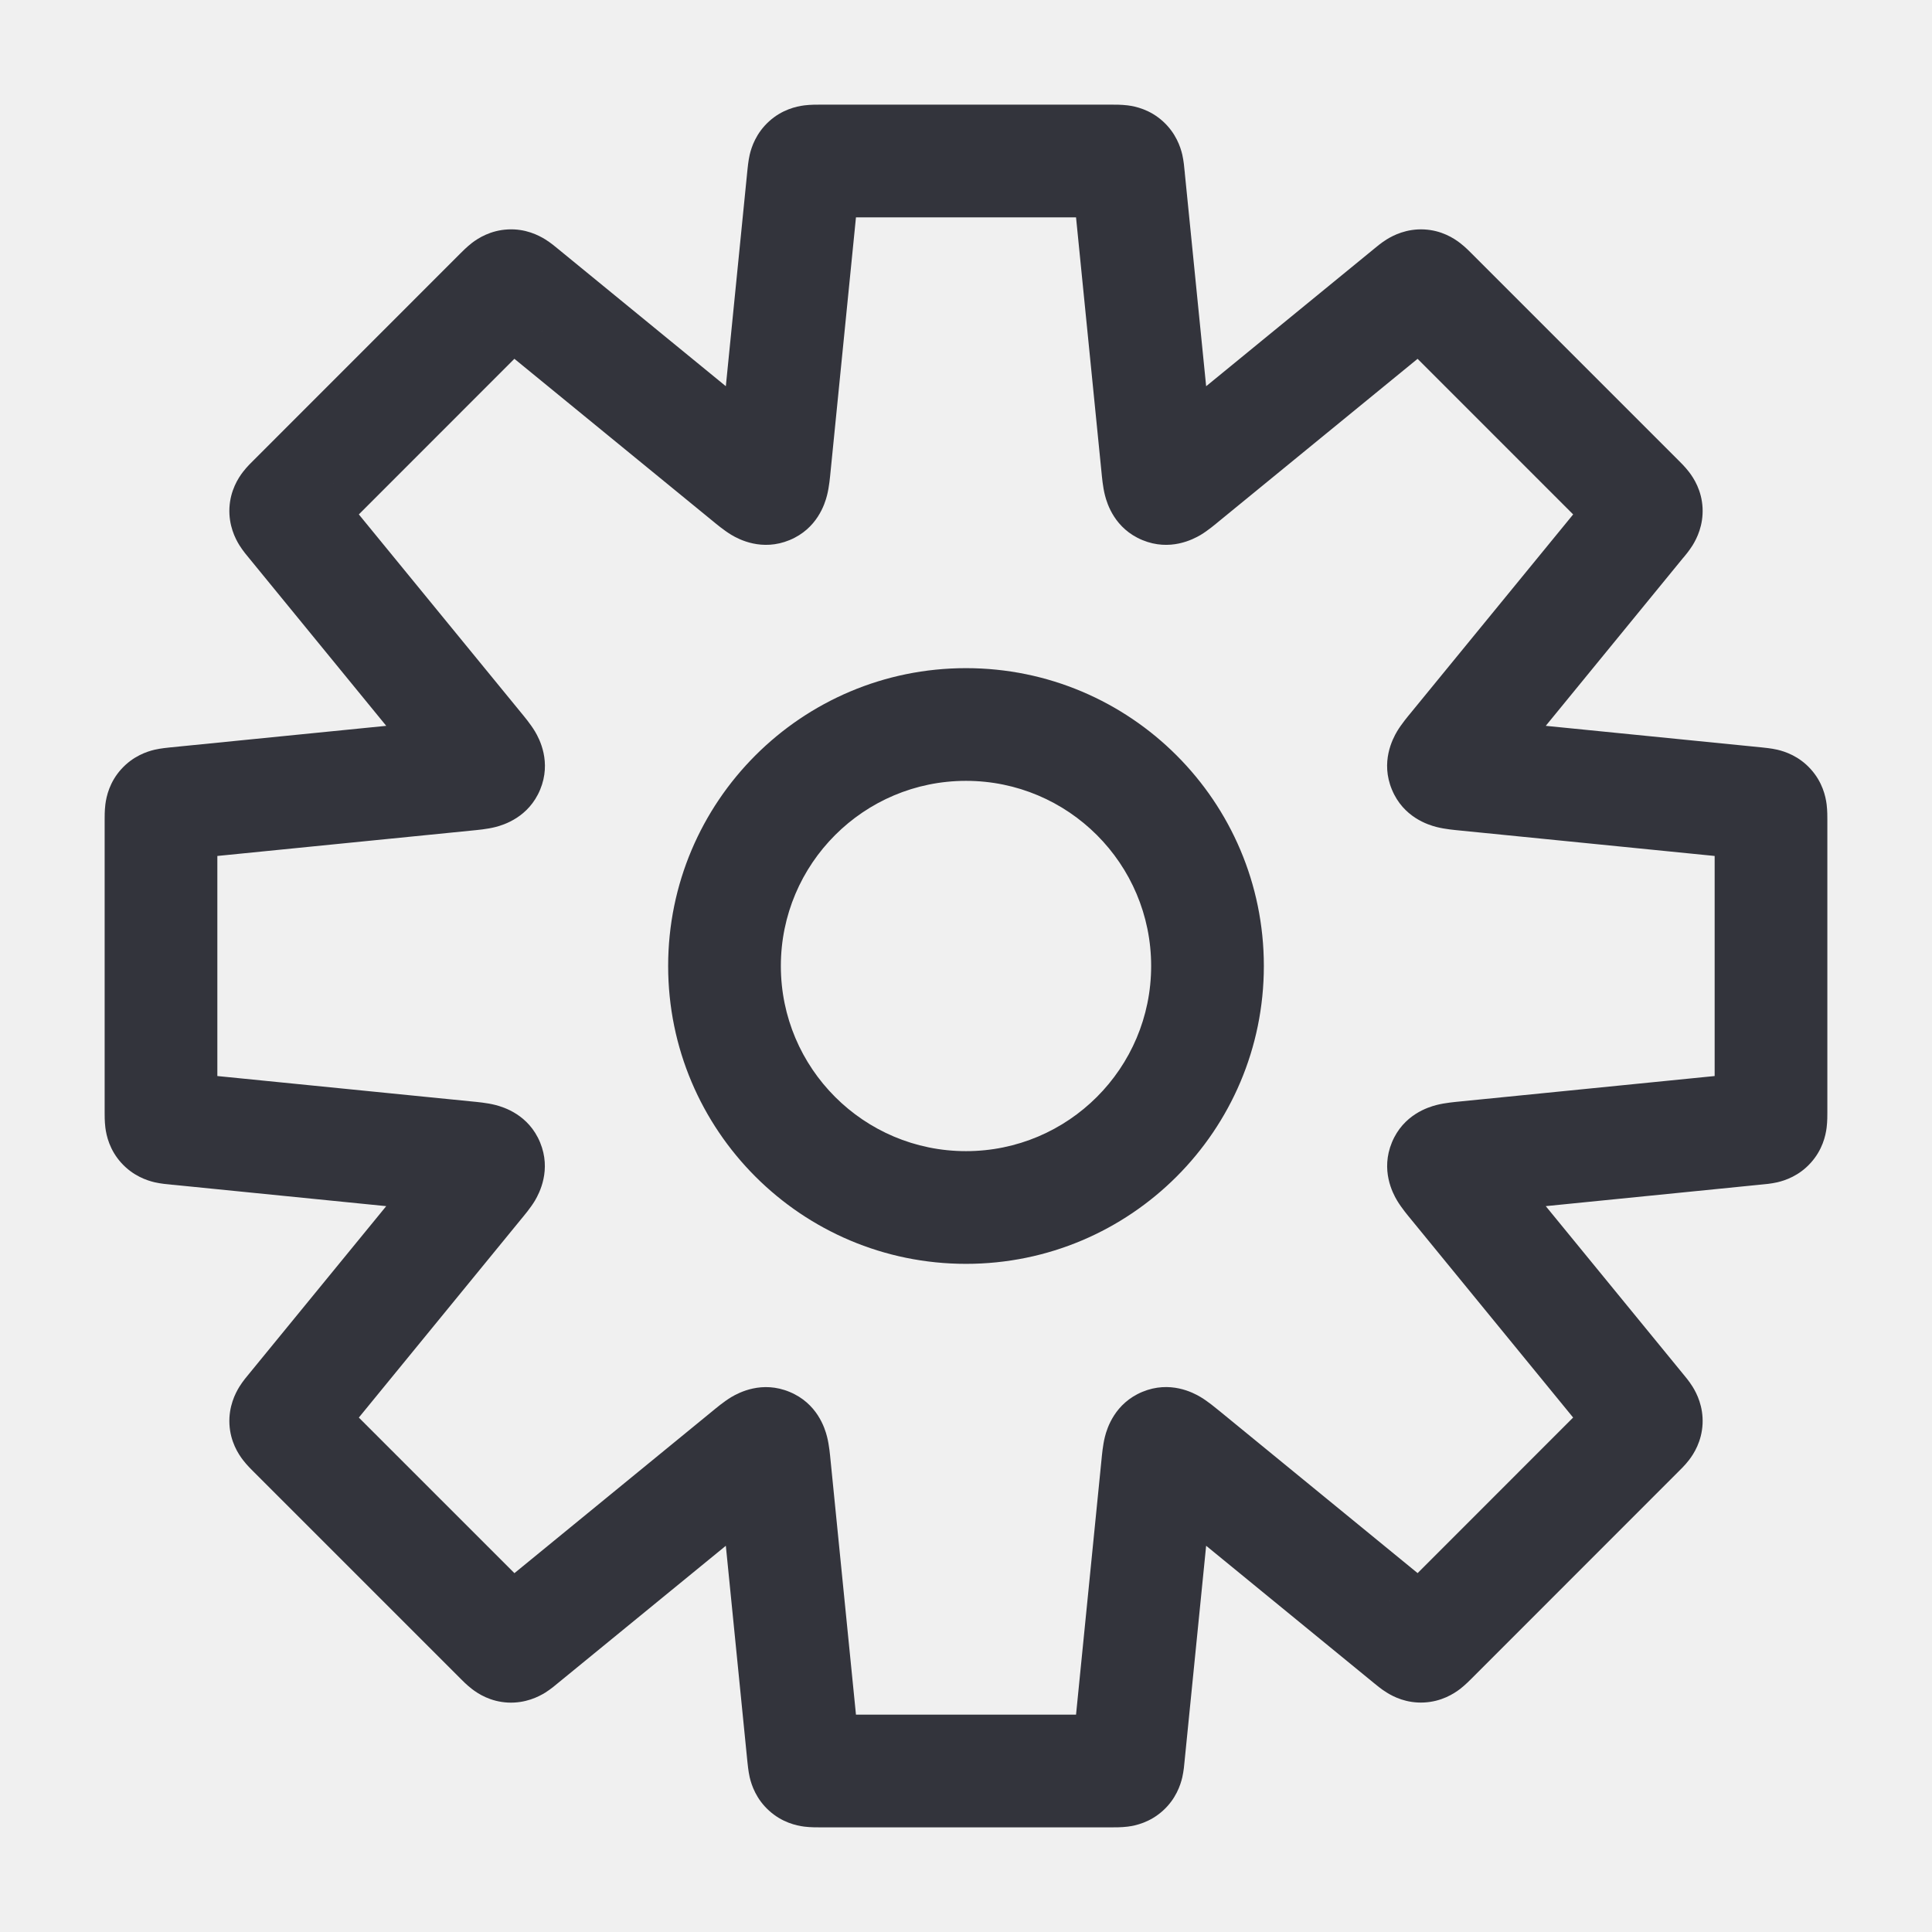
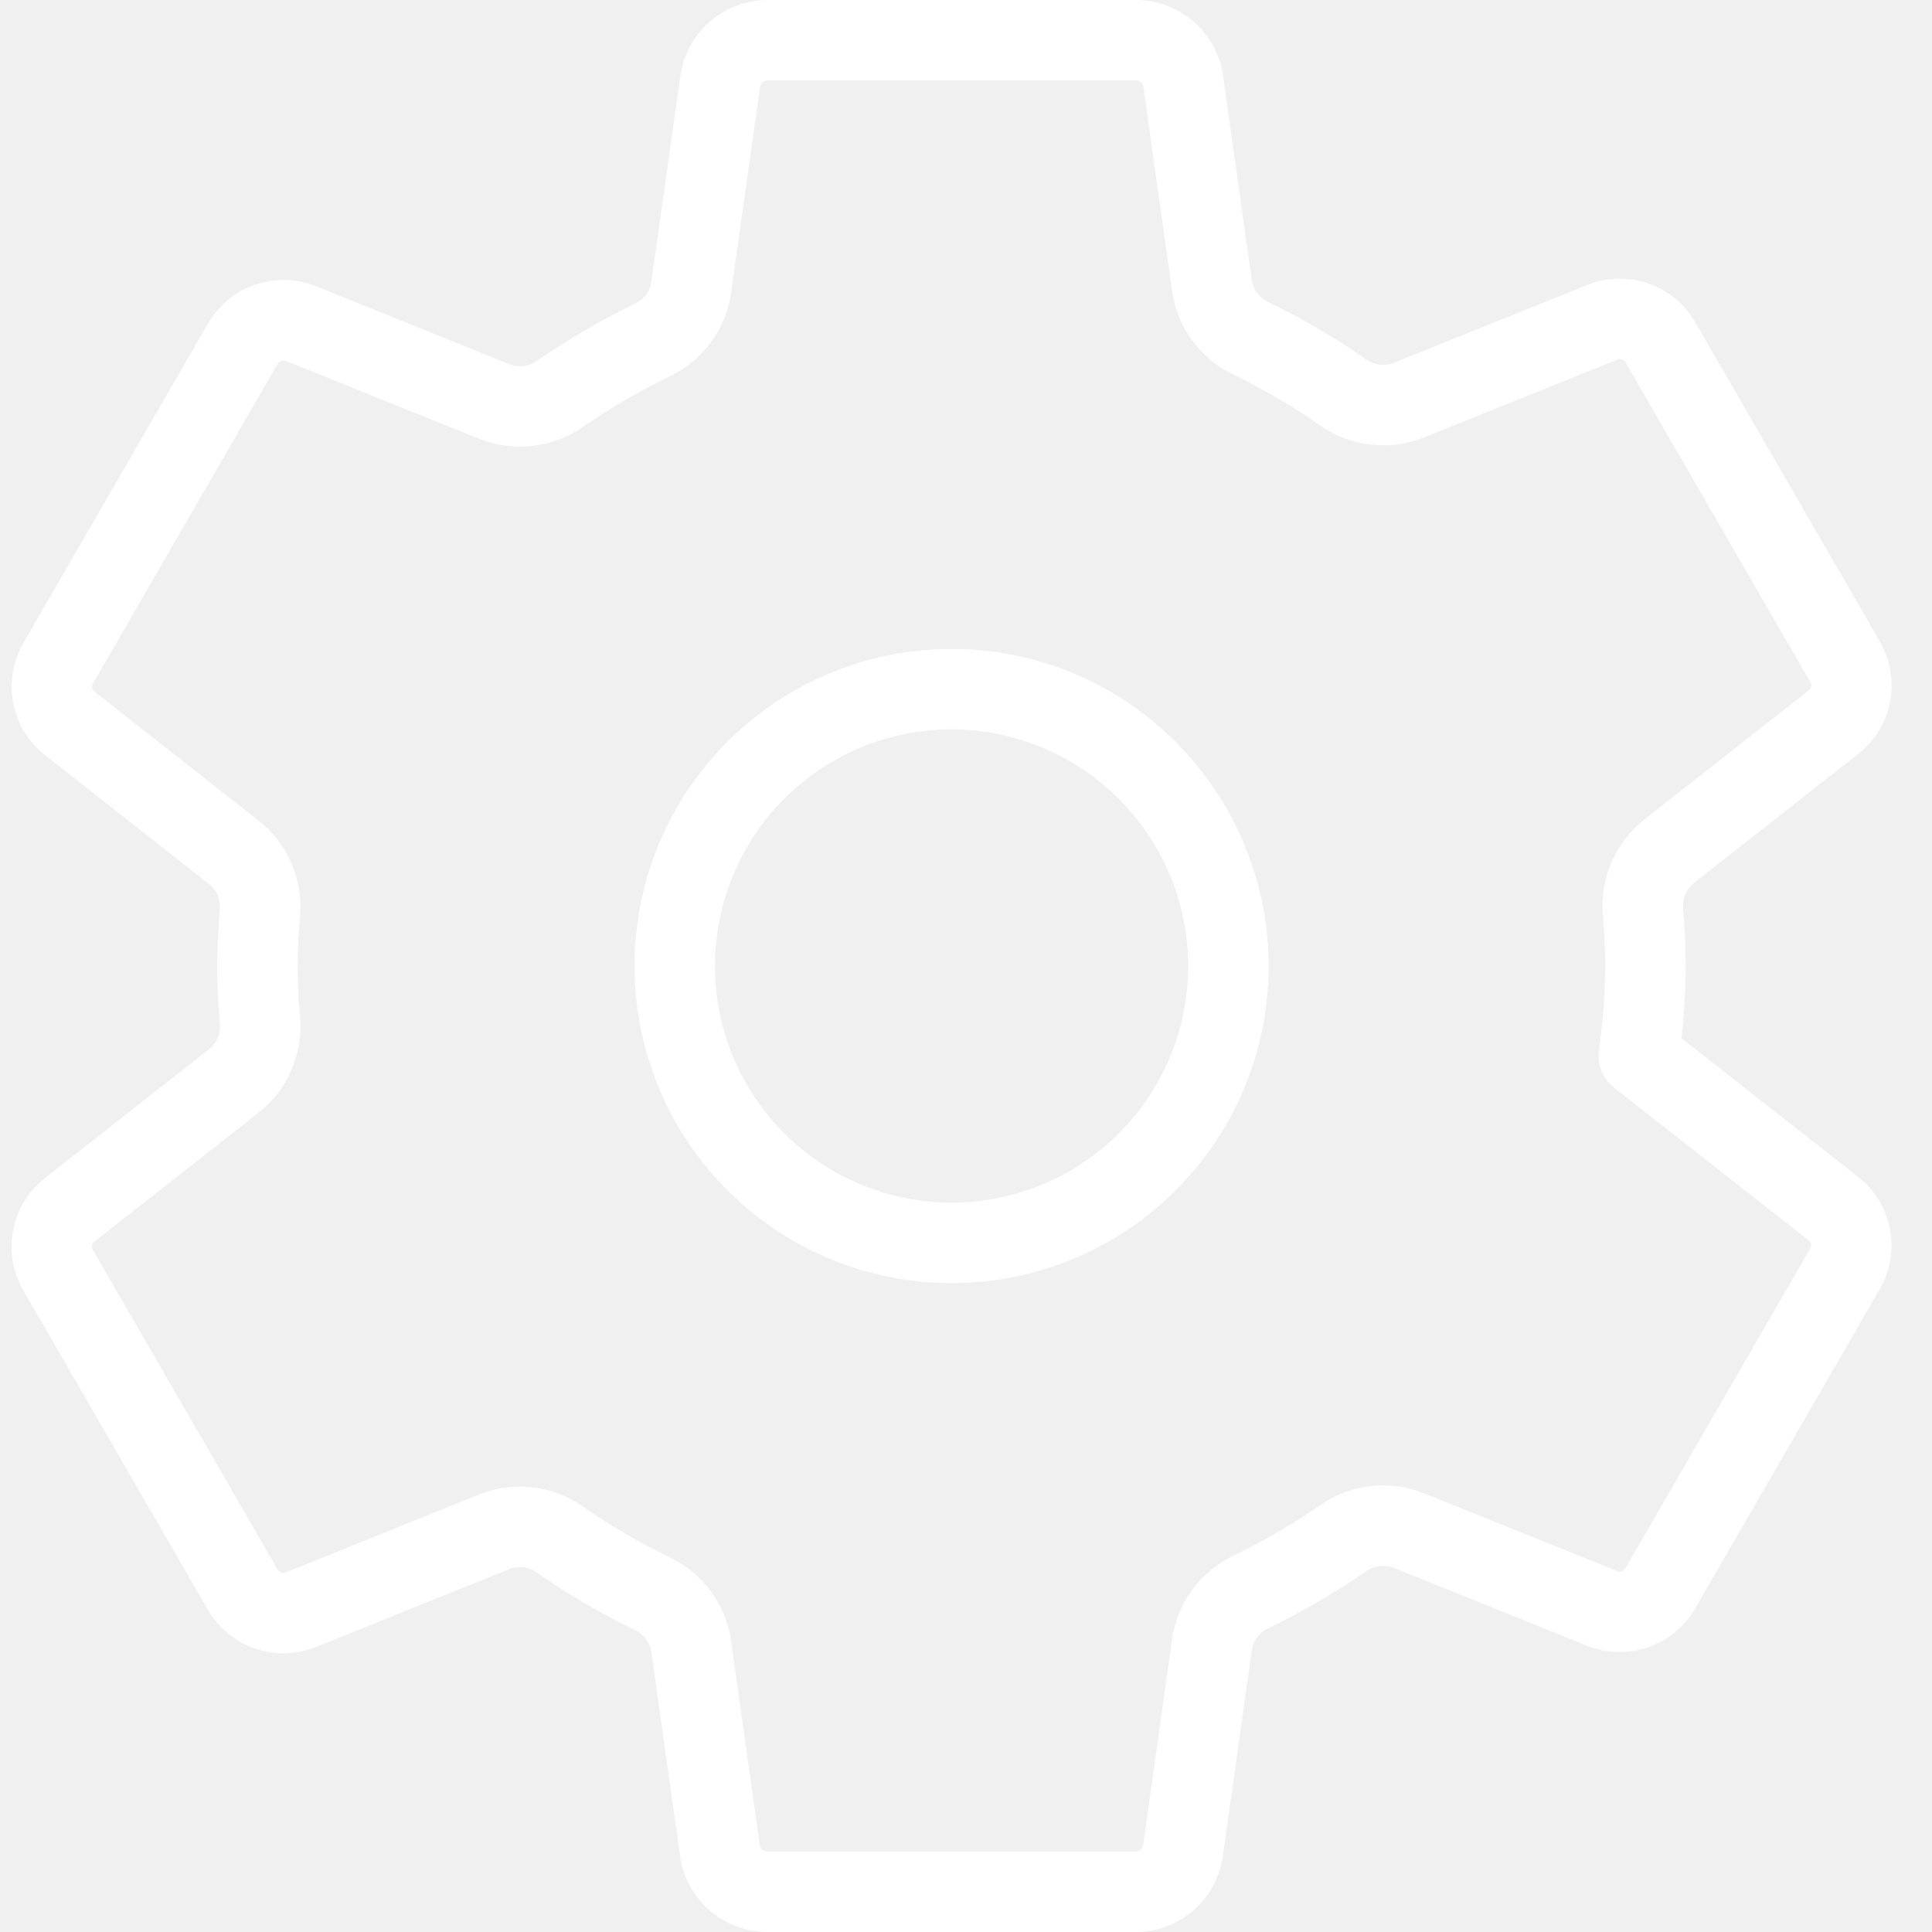
<svg xmlns="http://www.w3.org/2000/svg" width="24" height="24" viewBox="0 0 24 24" fill="none">
-   <path d="M14.018 2.18H13.318V2.215L13.322 2.25L14.018 2.18ZM14.018 2.18H14.718V2.145L14.714 2.11L14.018 2.18ZM14.38 5.795L13.683 5.864L13.683 5.864L14.38 5.795ZM14.459 6.063L14.191 6.709L14.191 6.709L14.459 6.063ZM14.705 5.93L14.262 5.388L14.262 5.388L14.705 5.93ZM17.517 3.629L17.073 3.088L17.073 3.088L17.517 3.629ZM17.785 3.643L17.29 4.138L17.29 4.138L17.785 3.643ZM20.357 6.215L19.862 6.71L19.862 6.71L20.357 6.215ZM20.371 6.483L19.829 6.04L19.829 6.04L20.371 6.483ZM18.07 9.295L18.612 9.738L18.612 9.738L18.07 9.295ZM17.937 9.541L17.291 9.809L17.291 9.809L17.937 9.541ZM18.205 9.621L18.136 10.317L18.136 10.317L18.205 9.621ZM21.82 14.018L21.75 13.322L21.75 13.322L21.82 14.018ZM18.206 14.38L18.275 15.076L18.275 15.076L18.206 14.38ZM17.938 14.459L17.291 14.191L17.291 14.191L17.938 14.459ZM18.071 14.705L18.612 14.262L18.612 14.262L18.071 14.705ZM20.371 17.516L20.912 17.073L20.912 17.073L20.371 17.516ZM17.655 20.45L17.62 19.751L17.62 19.751L17.655 20.45ZM17.517 20.37L17.073 20.912L17.073 20.912L17.517 20.37ZM14.705 18.07L14.262 18.612L14.262 18.612L14.705 18.07ZM14.459 17.937L14.191 17.29L14.191 17.29L14.459 17.937ZM14.38 18.205L13.683 18.135L13.683 18.135L14.38 18.205ZM14.018 21.82L13.322 21.75L13.322 21.75L14.018 21.82ZM13.977 21.974L13.507 21.455L13.507 21.455L13.977 21.974ZM10.023 21.974L10.493 21.455L10.493 21.455L10.023 21.974ZM9.982 21.82L10.678 21.75L10.678 21.75L9.982 21.82ZM9.621 18.205L10.317 18.136L10.317 18.136L9.621 18.205ZM9.541 17.937L9.809 17.291L9.809 17.291L9.541 17.937ZM9.295 18.07L9.738 18.612L9.738 18.612L9.295 18.07ZM6.483 20.371L6.926 20.912L6.926 20.912L6.483 20.371ZM6.345 20.451L6.38 19.751L6.38 19.751L6.345 20.451ZM6.215 20.357L5.72 20.852L5.72 20.852L6.215 20.357ZM3.643 17.785L4.138 17.29L4.138 17.29L3.643 17.785ZM3.629 17.517L3.088 17.073L3.088 17.073L3.629 17.517ZM5.93 14.705L5.388 14.262L5.388 14.262L5.93 14.705ZM6.063 14.459L6.709 14.191L6.709 14.191L6.063 14.459ZM5.795 14.38L5.864 13.683L5.864 13.683L5.795 14.38ZM2.18 14.018L2.25 13.322L2.215 13.318H2.18V14.018ZM2.18 14.018L2.11 14.714L2.145 14.718H2.18V14.018ZM2.026 13.977L1.507 14.446L1.507 14.446L2.026 13.977ZM2.026 10.023L2.545 10.493L2.545 10.493L2.026 10.023ZM2.18 9.982L2.11 9.285L2.11 9.285L2.18 9.982ZM5.795 9.62L5.865 10.317L5.865 10.317L5.795 9.62ZM6.063 9.541L5.416 9.273L5.416 9.273L6.063 9.541ZM5.93 9.295L5.388 9.738L5.388 9.738L5.93 9.295ZM3.629 6.483L4.171 6.04L4.171 6.04L3.629 6.483ZM3.643 6.215L3.148 5.72L3.148 5.72L3.643 6.215ZM6.215 3.642L5.72 3.147L5.72 3.147L6.215 3.642ZM6.483 3.629L6.926 3.087L6.926 3.087L6.483 3.629ZM9.295 5.929L9.738 5.388L9.738 5.388L9.295 5.929ZM9.541 6.062L9.273 5.416L9.273 5.416L9.541 6.062ZM9.621 5.794L10.317 5.864L10.317 5.864L9.621 5.794ZM9.982 2.18L10.678 2.25L10.678 2.25L9.982 2.18ZM10.023 2.026L10.493 2.545L10.493 2.545L10.023 2.026ZM13.977 2.026L13.507 2.545L13.507 2.545L13.977 2.026ZM14.718 2.18V2.18H13.318V2.18H14.718ZM15.076 5.725L14.714 2.11L13.322 2.25L13.683 5.864L15.076 5.725ZM14.727 5.416C14.857 5.47 14.952 5.56 15.011 5.651C15.062 5.729 15.08 5.795 15.084 5.811C15.088 5.829 15.088 5.836 15.085 5.814C15.083 5.794 15.08 5.769 15.076 5.725L13.683 5.864C13.689 5.923 13.699 6.046 13.726 6.152C13.753 6.259 13.848 6.567 14.191 6.709L14.727 5.416ZM14.262 5.388C14.228 5.416 14.208 5.432 14.192 5.444C14.175 5.457 14.18 5.453 14.196 5.443C14.21 5.435 14.269 5.4 14.36 5.381C14.467 5.359 14.597 5.362 14.727 5.416L14.191 6.709C14.534 6.851 14.82 6.701 14.915 6.645C15.008 6.589 15.103 6.508 15.148 6.471L14.262 5.388ZM17.073 3.088L14.262 5.388L15.148 6.471L17.96 4.171L17.073 3.088ZM17.69 2.85C17.473 2.84 17.312 2.921 17.226 2.974C17.157 3.017 17.092 3.072 17.073 3.088L17.96 4.171C17.979 4.156 17.986 4.15 17.991 4.146C17.996 4.142 17.986 4.15 17.967 4.162C17.924 4.189 17.799 4.258 17.62 4.249L17.69 2.85ZM18.28 3.148C18.263 3.131 18.203 3.069 18.139 3.02C18.059 2.958 17.907 2.861 17.69 2.85L17.62 4.249C17.442 4.24 17.324 4.159 17.284 4.128C17.266 4.114 17.257 4.105 17.262 4.11C17.266 4.114 17.273 4.121 17.29 4.138L18.28 3.148ZM20.852 5.72L18.28 3.148L17.29 4.138L19.862 6.71L20.852 5.72ZM21.15 6.31C21.139 6.093 21.042 5.941 20.98 5.861C20.931 5.797 20.869 5.737 20.852 5.72L19.862 6.71C19.879 6.727 19.886 6.734 19.89 6.738C19.895 6.743 19.886 6.734 19.872 6.716C19.841 6.676 19.76 6.558 19.751 6.38L21.15 6.31ZM20.912 6.927C20.928 6.908 20.983 6.843 21.026 6.774C21.079 6.688 21.16 6.527 21.15 6.31L19.751 6.38C19.742 6.201 19.811 6.076 19.838 6.033C19.85 6.014 19.858 6.004 19.854 6.009C19.85 6.014 19.844 6.021 19.829 6.04L20.912 6.927ZM18.612 9.738L20.912 6.926L19.829 6.04L17.528 8.852L18.612 9.738ZM18.584 9.273C18.638 9.403 18.641 9.533 18.619 9.64C18.6 9.731 18.565 9.79 18.557 9.804C18.547 9.821 18.543 9.825 18.556 9.808C18.568 9.792 18.584 9.772 18.612 9.738L17.528 8.852C17.491 8.897 17.411 8.992 17.355 9.085C17.299 9.18 17.148 9.466 17.291 9.809L18.584 9.273ZM18.275 8.924C18.231 8.92 18.206 8.917 18.186 8.914C18.164 8.912 18.171 8.912 18.189 8.916C18.205 8.92 18.271 8.938 18.349 8.989C18.44 9.048 18.53 9.143 18.584 9.273L17.291 9.809C17.433 10.152 17.741 10.247 17.848 10.274C17.954 10.301 18.077 10.311 18.136 10.317L18.275 8.924ZM21.89 9.285L18.275 8.924L18.136 10.317L21.75 10.678L21.89 9.285ZM22.493 9.554C22.348 9.393 22.176 9.336 22.078 9.313C21.999 9.295 21.914 9.288 21.89 9.285L21.75 10.678C21.774 10.681 21.784 10.682 21.79 10.683C21.796 10.684 21.783 10.682 21.761 10.677C21.712 10.666 21.575 10.626 21.455 10.493L22.493 9.554ZM22.7 10.181C22.7 10.157 22.701 10.071 22.691 9.991C22.678 9.891 22.639 9.715 22.493 9.554L21.455 10.493C21.335 10.361 21.309 10.22 21.302 10.17C21.3 10.148 21.3 10.135 21.3 10.141C21.3 10.148 21.3 10.157 21.3 10.181H22.7ZM22.7 13.819V10.181H21.3V13.819H22.7ZM22.493 14.446C22.639 14.285 22.678 14.109 22.691 14.009C22.701 13.929 22.7 13.843 22.7 13.819H21.3C21.3 13.843 21.3 13.852 21.3 13.859C21.3 13.865 21.3 13.852 21.302 13.83C21.309 13.78 21.335 13.639 21.455 13.507L22.493 14.446ZM21.89 14.714C21.914 14.712 21.999 14.705 22.078 14.687C22.176 14.664 22.348 14.607 22.493 14.446L21.455 13.507C21.575 13.374 21.712 13.334 21.761 13.323C21.783 13.318 21.796 13.316 21.79 13.317C21.784 13.318 21.774 13.319 21.75 13.322L21.89 14.714ZM18.275 15.076L21.89 14.714L21.75 13.322L18.136 13.683L18.275 15.076ZM18.584 14.727C18.53 14.857 18.441 14.952 18.35 15.011C18.272 15.062 18.206 15.08 18.19 15.084C18.171 15.088 18.165 15.088 18.186 15.085C18.206 15.083 18.232 15.08 18.275 15.076L18.136 13.683C18.078 13.689 17.954 13.699 17.848 13.726C17.741 13.753 17.433 13.848 17.291 14.191L18.584 14.727ZM18.612 14.262C18.585 14.228 18.568 14.208 18.556 14.192C18.543 14.175 18.547 14.179 18.557 14.196C18.566 14.21 18.6 14.269 18.619 14.36C18.642 14.467 18.638 14.597 18.584 14.727L17.291 14.191C17.149 14.534 17.299 14.82 17.356 14.915C17.412 15.008 17.492 15.103 17.529 15.148L18.612 14.262ZM20.912 17.073L18.612 14.262L17.529 15.148L19.829 17.96L20.912 17.073ZM21.15 17.689C21.16 17.473 21.079 17.311 21.026 17.226C20.983 17.157 20.928 17.092 20.912 17.073L19.829 17.96C19.844 17.978 19.85 17.986 19.854 17.991C19.858 17.996 19.85 17.985 19.838 17.966C19.811 17.924 19.742 17.798 19.751 17.62L21.15 17.689ZM20.852 18.279C20.869 18.262 20.931 18.203 20.98 18.139C21.042 18.059 21.139 17.906 21.15 17.689L19.751 17.62C19.76 17.441 19.841 17.323 19.872 17.284C19.886 17.266 19.895 17.256 19.89 17.261C19.886 17.266 19.879 17.272 19.862 17.289L20.852 18.279ZM18.28 20.852L20.852 18.279L19.862 17.289L17.29 19.862L18.28 20.852ZM17.69 21.149C17.907 21.138 18.059 21.041 18.139 20.98C18.203 20.93 18.263 20.869 18.28 20.852L17.29 19.862C17.273 19.879 17.266 19.886 17.262 19.89C17.257 19.894 17.266 19.885 17.284 19.871C17.324 19.841 17.442 19.76 17.62 19.751L17.69 21.149ZM17.073 20.912C17.092 20.927 17.157 20.983 17.226 21.025C17.312 21.079 17.473 21.16 17.69 21.149L17.62 19.751C17.799 19.742 17.924 19.811 17.967 19.837C17.986 19.849 17.996 19.858 17.991 19.854C17.986 19.85 17.979 19.844 17.96 19.828L17.073 20.912ZM14.262 18.612L17.073 20.912L17.96 19.828L15.149 17.528L14.262 18.612ZM14.727 18.584C14.597 18.637 14.467 18.641 14.36 18.619C14.269 18.599 14.21 18.565 14.196 18.556C14.18 18.547 14.175 18.542 14.192 18.555C14.208 18.567 14.228 18.584 14.262 18.612L15.149 17.528C15.103 17.491 15.008 17.411 14.915 17.355C14.82 17.298 14.534 17.148 14.191 17.29L14.727 18.584ZM15.076 18.274C15.08 18.231 15.083 18.205 15.086 18.185C15.088 18.164 15.088 18.17 15.084 18.189C15.08 18.205 15.062 18.271 15.011 18.349C14.952 18.44 14.857 18.53 14.727 18.584L14.191 17.29C13.849 17.432 13.753 17.74 13.726 17.847C13.699 17.953 13.689 18.077 13.683 18.135L15.076 18.274ZM14.714 21.89L15.076 18.274L13.683 18.135L13.322 21.75L14.714 21.89ZM14.446 22.493C14.607 22.348 14.664 22.176 14.687 22.078C14.705 21.999 14.712 21.914 14.714 21.89L13.322 21.75C13.319 21.774 13.318 21.784 13.317 21.79C13.316 21.796 13.318 21.783 13.323 21.761C13.334 21.712 13.374 21.575 13.507 21.455L14.446 22.493ZM13.819 22.7C13.843 22.7 13.929 22.701 14.009 22.691C14.109 22.678 14.285 22.639 14.446 22.493L13.507 21.455C13.639 21.335 13.78 21.309 13.83 21.302C13.852 21.3 13.865 21.3 13.859 21.3C13.852 21.3 13.843 21.3 13.819 21.3V22.7ZM10.181 22.7H13.819V21.3H10.181V22.7ZM9.554 22.493C9.715 22.639 9.891 22.678 9.991 22.691C10.071 22.701 10.157 22.7 10.181 22.7V21.3C10.157 21.3 10.148 21.3 10.141 21.3C10.135 21.3 10.148 21.3 10.17 21.302C10.22 21.309 10.361 21.335 10.493 21.455L9.554 22.493ZM9.285 21.89C9.288 21.914 9.295 21.999 9.313 22.078C9.336 22.176 9.393 22.348 9.554 22.493L10.493 21.455C10.626 21.575 10.666 21.712 10.677 21.761C10.682 21.783 10.684 21.796 10.683 21.79C10.682 21.784 10.681 21.774 10.678 21.75L9.285 21.89ZM8.924 18.275L9.285 21.89L10.678 21.75L10.317 18.136L8.924 18.275ZM9.273 18.584C9.143 18.53 9.048 18.44 8.989 18.349C8.938 18.271 8.92 18.205 8.916 18.189C8.912 18.171 8.912 18.164 8.914 18.186C8.917 18.206 8.92 18.231 8.924 18.275L10.317 18.136C10.311 18.077 10.301 17.954 10.274 17.848C10.247 17.741 10.152 17.433 9.809 17.291L9.273 18.584ZM9.738 18.612C9.772 18.584 9.792 18.568 9.808 18.556C9.825 18.543 9.821 18.547 9.804 18.557C9.79 18.565 9.731 18.6 9.64 18.619C9.533 18.641 9.403 18.638 9.273 18.584L9.809 17.291C9.466 17.148 9.18 17.299 9.085 17.355C8.992 17.411 8.897 17.491 8.852 17.528L9.738 18.612ZM6.926 20.912L9.738 18.612L8.852 17.528L6.04 19.829L6.926 20.912ZM6.31 21.15C6.527 21.16 6.688 21.079 6.774 21.026C6.842 20.983 6.908 20.928 6.926 20.912L6.04 19.829C6.021 19.844 6.014 19.85 6.009 19.854C6.004 19.858 6.014 19.85 6.033 19.838C6.076 19.811 6.201 19.742 6.38 19.751L6.31 21.15ZM5.72 20.852C5.737 20.869 5.797 20.931 5.861 20.98C5.941 21.042 6.093 21.139 6.31 21.15L6.38 19.751C6.558 19.76 6.676 19.841 6.716 19.872C6.734 19.886 6.743 19.895 6.738 19.89C6.734 19.886 6.727 19.879 6.71 19.862L5.72 20.852ZM3.148 18.28L5.72 20.852L6.71 19.862L4.138 17.29L3.148 18.28ZM2.85 17.69C2.861 17.907 2.958 18.059 3.02 18.139C3.069 18.203 3.131 18.263 3.148 18.28L4.138 17.29C4.121 17.273 4.114 17.266 4.11 17.262C4.105 17.257 4.114 17.266 4.128 17.284C4.159 17.324 4.24 17.442 4.249 17.62L2.85 17.69ZM3.088 17.073C3.072 17.092 3.017 17.157 2.974 17.226C2.921 17.312 2.84 17.473 2.85 17.69L4.249 17.62C4.258 17.799 4.189 17.924 4.162 17.967C4.15 17.986 4.142 17.996 4.146 17.991C4.15 17.986 4.156 17.979 4.171 17.96L3.088 17.073ZM5.388 14.262L3.088 17.073L4.171 17.96L6.471 15.148L5.388 14.262ZM5.416 14.727C5.362 14.597 5.359 14.467 5.381 14.36C5.4 14.269 5.435 14.21 5.443 14.196C5.453 14.18 5.457 14.175 5.444 14.192C5.432 14.208 5.416 14.228 5.388 14.262L6.471 15.148C6.508 15.103 6.589 15.008 6.645 14.915C6.701 14.82 6.851 14.534 6.709 14.191L5.416 14.727ZM5.725 15.076C5.769 15.08 5.794 15.083 5.814 15.085C5.836 15.088 5.829 15.088 5.811 15.084C5.795 15.08 5.729 15.062 5.651 15.011C5.56 14.952 5.47 14.857 5.416 14.727L6.709 14.191C6.567 13.848 6.259 13.753 6.152 13.726C6.046 13.699 5.923 13.689 5.864 13.683L5.725 15.076ZM2.11 14.714L5.725 15.076L5.864 13.683L2.25 13.322L2.11 14.714ZM2.18 14.718H2.18V13.318H2.18V14.718ZM1.507 14.446C1.653 14.607 1.824 14.664 1.922 14.687C2.001 14.705 2.086 14.712 2.11 14.714L2.25 13.322C2.226 13.319 2.216 13.318 2.21 13.317C2.204 13.316 2.217 13.318 2.239 13.323C2.288 13.334 2.425 13.374 2.545 13.507L1.507 14.446ZM1.3 13.819C1.3 13.843 1.299 13.929 1.309 14.009C1.322 14.109 1.361 14.285 1.507 14.446L2.545 13.507C2.665 13.639 2.691 13.78 2.697 13.83C2.7 13.852 2.7 13.865 2.7 13.859C2.7 13.852 2.7 13.843 2.7 13.819H1.3ZM1.3 10.181V13.819H2.7V10.181H1.3ZM1.507 9.554C1.361 9.715 1.322 9.891 1.309 9.991C1.299 10.071 1.3 10.157 1.3 10.181H2.7C2.7 10.157 2.7 10.148 2.7 10.141C2.7 10.135 2.7 10.148 2.697 10.17C2.691 10.22 2.665 10.361 2.545 10.493L1.507 9.554ZM2.11 9.285C2.086 9.288 2.001 9.295 1.922 9.313C1.824 9.336 1.653 9.393 1.507 9.554L2.545 10.493C2.425 10.626 2.288 10.666 2.239 10.677C2.217 10.682 2.204 10.684 2.21 10.683C2.216 10.682 2.226 10.681 2.25 10.678L2.11 9.285ZM5.726 8.924L2.11 9.285L2.25 10.678L5.865 10.317L5.726 8.924ZM5.416 9.273C5.47 9.143 5.56 9.048 5.651 8.989C5.729 8.938 5.795 8.92 5.811 8.916C5.83 8.912 5.836 8.912 5.815 8.914C5.795 8.917 5.769 8.92 5.726 8.924L5.865 10.317C5.923 10.311 6.047 10.301 6.153 10.274C6.26 10.247 6.568 10.151 6.71 9.809L5.416 9.273ZM5.388 9.738C5.416 9.772 5.432 9.792 5.445 9.808C5.458 9.825 5.453 9.821 5.443 9.804C5.435 9.79 5.4 9.731 5.381 9.64C5.359 9.533 5.363 9.403 5.416 9.273L6.71 9.809C6.852 9.466 6.702 9.18 6.645 9.085C6.589 8.992 6.509 8.897 6.472 8.852L5.388 9.738ZM3.088 6.926L5.388 9.738L6.472 8.852L4.171 6.04L3.088 6.926ZM2.85 6.31C2.84 6.526 2.921 6.688 2.974 6.773C3.017 6.842 3.072 6.907 3.088 6.926L4.171 6.04C4.156 6.021 4.15 6.014 4.146 6.009C4.142 6.003 4.15 6.014 4.162 6.033C4.189 6.075 4.258 6.201 4.249 6.379L2.85 6.31ZM3.148 5.72C3.131 5.737 3.069 5.796 3.02 5.86C2.958 5.94 2.861 6.093 2.85 6.31L4.249 6.379C4.24 6.558 4.159 6.676 4.128 6.716C4.114 6.733 4.105 6.743 4.11 6.738C4.114 6.733 4.121 6.727 4.138 6.71L3.148 5.72ZM5.72 3.147L3.148 5.72L4.138 6.71L6.71 4.137L5.72 3.147ZM6.31 2.85C6.093 2.861 5.941 2.958 5.861 3.019C5.797 3.069 5.737 3.13 5.72 3.147L6.71 4.137C6.727 4.12 6.734 4.114 6.738 4.109C6.743 4.105 6.734 4.114 6.716 4.128C6.676 4.158 6.558 4.239 6.38 4.248L6.31 2.85ZM6.926 3.087C6.908 3.072 6.843 3.017 6.774 2.974C6.688 2.921 6.527 2.839 6.31 2.85L6.38 4.248C6.201 4.257 6.076 4.188 6.033 4.162C6.014 4.15 6.004 4.142 6.009 4.146C6.014 4.149 6.021 4.155 6.04 4.171L6.926 3.087ZM9.738 5.388L6.926 3.087L6.04 4.171L8.852 6.471L9.738 5.388ZM9.273 5.416C9.403 5.362 9.533 5.358 9.64 5.381C9.731 5.4 9.79 5.434 9.804 5.443C9.821 5.453 9.825 5.457 9.808 5.444C9.792 5.432 9.772 5.415 9.738 5.388L8.852 6.471C8.897 6.508 8.992 6.588 9.085 6.644C9.18 6.701 9.466 6.851 9.809 6.709L9.273 5.416ZM8.924 5.725C8.92 5.768 8.917 5.794 8.915 5.814C8.912 5.835 8.912 5.829 8.916 5.81C8.92 5.794 8.938 5.728 8.989 5.65C9.048 5.559 9.143 5.47 9.273 5.416L9.809 6.709C10.152 6.567 10.247 6.259 10.274 6.152C10.301 6.046 10.311 5.922 10.317 5.864L8.924 5.725ZM9.285 2.11L8.924 5.725L10.317 5.864L10.678 2.25L9.285 2.11ZM9.554 1.507C9.393 1.653 9.336 1.824 9.313 1.922C9.295 2.001 9.288 2.086 9.285 2.11L10.678 2.25C10.681 2.226 10.682 2.216 10.683 2.21C10.684 2.204 10.682 2.217 10.677 2.239C10.666 2.288 10.626 2.425 10.493 2.545L9.554 1.507ZM10.181 1.3C10.157 1.3 10.071 1.299 9.991 1.309C9.891 1.322 9.715 1.361 9.554 1.507L10.493 2.545C10.361 2.665 10.22 2.691 10.17 2.697C10.148 2.7 10.135 2.7 10.141 2.7C10.148 2.7 10.157 2.7 10.181 2.7V1.3ZM13.819 1.3H10.181V2.7H13.819V1.3ZM14.446 1.507C14.285 1.361 14.109 1.322 14.009 1.309C13.929 1.299 13.843 1.3 13.819 1.3V2.7C13.843 2.7 13.852 2.7 13.859 2.7C13.865 2.7 13.852 2.7 13.83 2.697C13.78 2.691 13.639 2.665 13.507 2.545L14.446 1.507ZM14.714 2.11C14.712 2.086 14.705 2.001 14.687 1.922C14.664 1.824 14.607 1.653 14.446 1.507L13.507 2.545C13.374 2.425 13.334 2.288 13.323 2.239C13.318 2.217 13.316 2.204 13.317 2.21C13.318 2.216 13.319 2.226 13.322 2.25L14.714 2.11ZM14.3 12C14.3 13.27 13.27 14.3 12 14.3V15.7C14.043 15.7 15.7 14.043 15.7 12H14.3ZM12 9.7C13.27 9.7 14.3 10.73 14.3 12H15.7C15.7 9.957 14.043 8.3 12 8.3V9.7ZM9.7 12C9.7 10.73 10.73 9.7 12 9.7V8.3C9.957 8.3 8.3 9.957 8.3 12H9.7ZM12 14.3C10.73 14.3 9.7 13.27 9.7 12H8.3C8.3 14.043 9.957 15.7 12 15.7V14.3Z" fill="#33343C" />
+   <path d="M12.159 8.577C11.453 8.508 10.743 8.658 10.126 9.007C9.509 9.357 9.015 9.888 8.712 10.529C8.409 11.17 8.311 11.889 8.432 12.588C8.553 13.286 8.888 13.931 9.389 14.432C9.89 14.933 10.534 15.268 11.233 15.389C11.932 15.51 12.651 15.412 13.292 15.109C13.933 14.806 14.464 14.312 14.814 13.695C15.163 13.078 15.313 12.368 15.243 11.662C15.164 10.871 14.813 10.132 14.251 9.57C13.689 9.007 12.95 8.657 12.159 8.577ZM20.44 12C20.438 12.374 20.41 12.747 20.358 13.117L22.787 15.023C22.893 15.111 22.964 15.233 22.988 15.368C23.013 15.503 22.988 15.643 22.919 15.762L20.621 19.738C20.551 19.856 20.442 19.945 20.312 19.99C20.183 20.035 20.042 20.034 19.914 19.985L17.502 19.013C17.369 18.96 17.224 18.941 17.082 18.958C16.94 18.974 16.804 19.026 16.686 19.107C16.318 19.361 15.931 19.586 15.529 19.781C15.402 19.843 15.293 19.934 15.21 20.048C15.128 20.162 15.074 20.294 15.055 20.434L14.693 23.007C14.669 23.143 14.599 23.267 14.495 23.357C14.39 23.446 14.257 23.497 14.119 23.5H9.523C9.387 23.498 9.256 23.449 9.152 23.363C9.047 23.276 8.975 23.156 8.948 23.023L8.587 20.454C8.567 20.313 8.512 20.179 8.428 20.064C8.343 19.95 8.232 19.858 8.103 19.797C7.701 19.603 7.316 19.377 6.95 19.121C6.833 19.04 6.697 18.989 6.556 18.973C6.414 18.957 6.27 18.976 6.138 19.029L3.726 20.001C3.598 20.049 3.457 20.051 3.328 20.006C3.199 19.961 3.09 19.872 3.02 19.754L0.721 15.778C0.652 15.659 0.627 15.52 0.652 15.384C0.676 15.249 0.747 15.127 0.853 15.039L2.906 13.427C3.019 13.338 3.107 13.222 3.163 13.089C3.22 12.957 3.242 12.813 3.229 12.67C3.209 12.446 3.198 12.223 3.198 11.998C3.198 11.774 3.209 11.554 3.229 11.335C3.241 11.193 3.217 11.05 3.16 10.919C3.103 10.788 3.015 10.674 2.902 10.586L0.85 8.973C0.746 8.885 0.676 8.763 0.653 8.629C0.63 8.495 0.654 8.356 0.723 8.238L3.021 4.262C3.091 4.144 3.2 4.055 3.329 4.01C3.459 3.964 3.599 3.966 3.727 4.015L6.14 4.987C6.273 5.04 6.417 5.059 6.56 5.042C6.702 5.026 6.838 4.974 6.955 4.893C7.324 4.639 7.711 4.414 8.113 4.219C8.239 4.157 8.349 4.066 8.432 3.952C8.514 3.838 8.568 3.706 8.587 3.566L8.949 0.993C8.972 0.857 9.043 0.733 9.147 0.644C9.252 0.554 9.385 0.503 9.523 0.5H14.119C14.255 0.502 14.386 0.551 14.49 0.637C14.595 0.724 14.666 0.844 14.694 0.977L15.055 3.546C15.075 3.687 15.13 3.821 15.214 3.935C15.299 4.05 15.41 4.142 15.539 4.203C15.94 4.397 16.326 4.623 16.692 4.879C16.809 4.96 16.944 5.011 17.086 5.027C17.228 5.043 17.371 5.024 17.504 4.97L19.916 3.999C20.044 3.951 20.185 3.949 20.314 3.994C20.443 4.039 20.552 4.128 20.622 4.246L22.921 8.222C22.99 8.341 23.014 8.48 22.99 8.616C22.966 8.751 22.895 8.873 22.789 8.961L20.736 10.573C20.623 10.662 20.534 10.778 20.477 10.91C20.42 11.042 20.397 11.187 20.41 11.33C20.428 11.552 20.44 11.776 20.44 12Z" stroke="white" stroke-linecap="round" stroke-linejoin="round" />
</svg>
